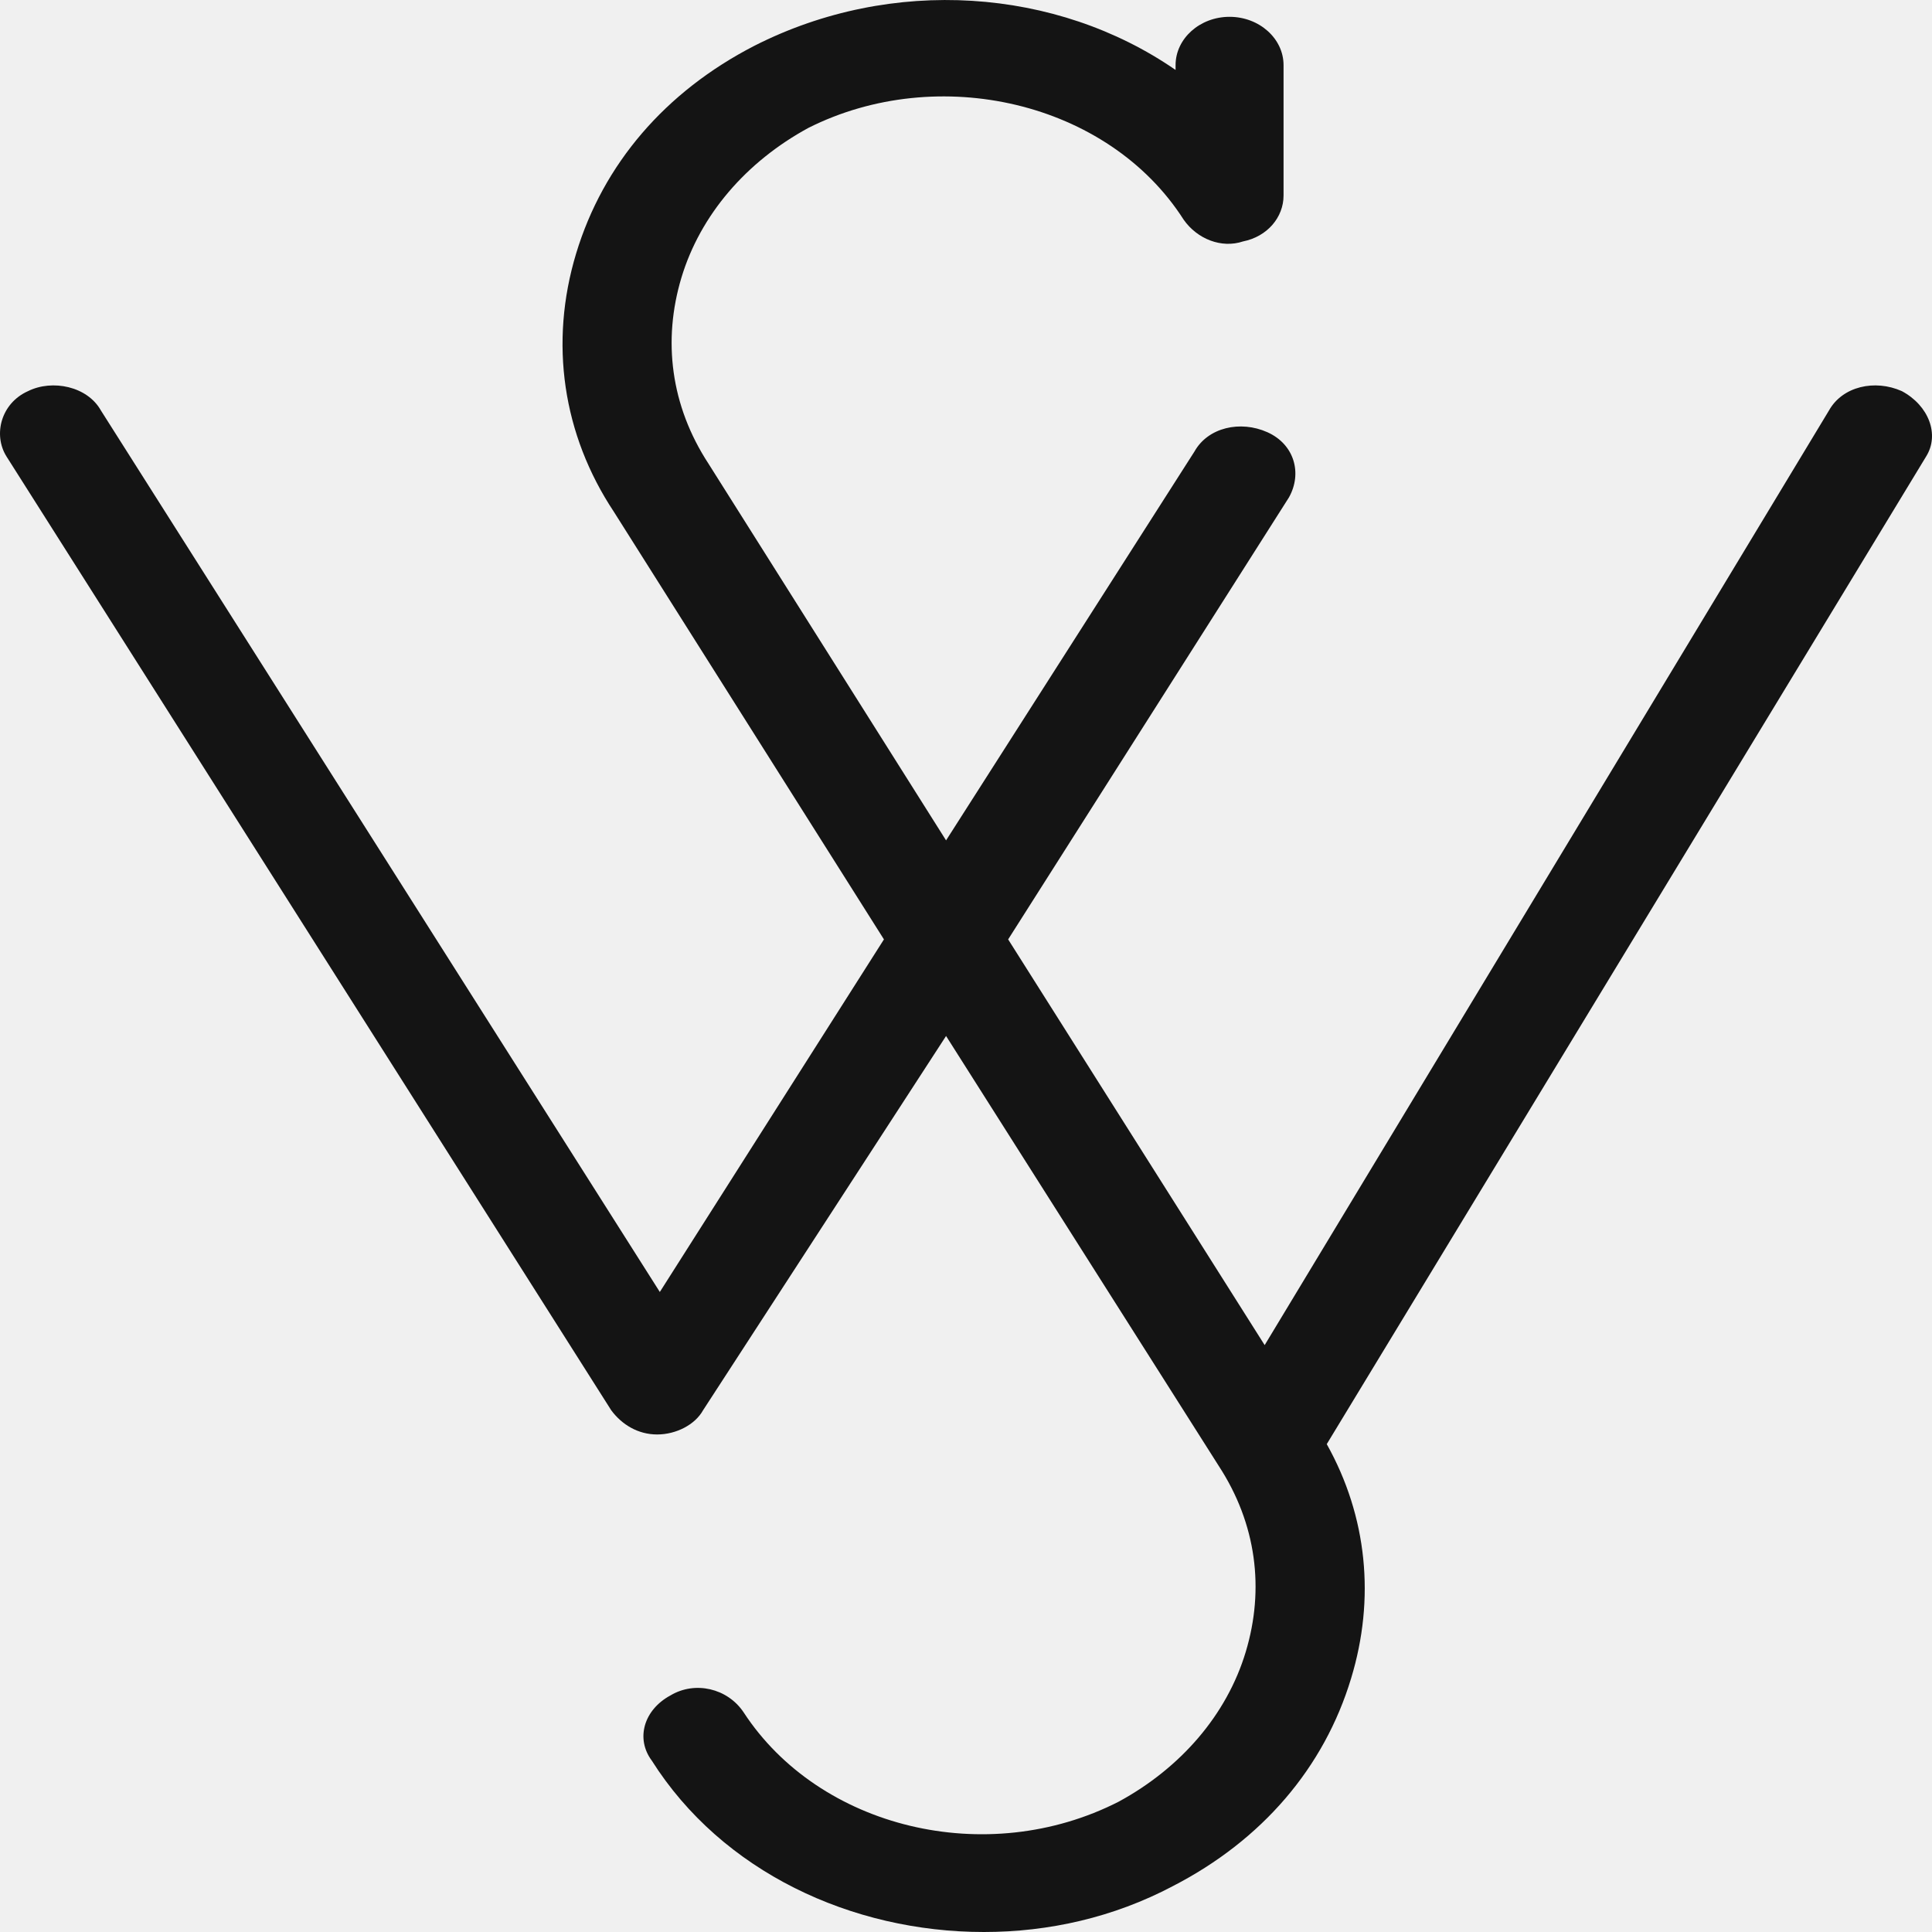
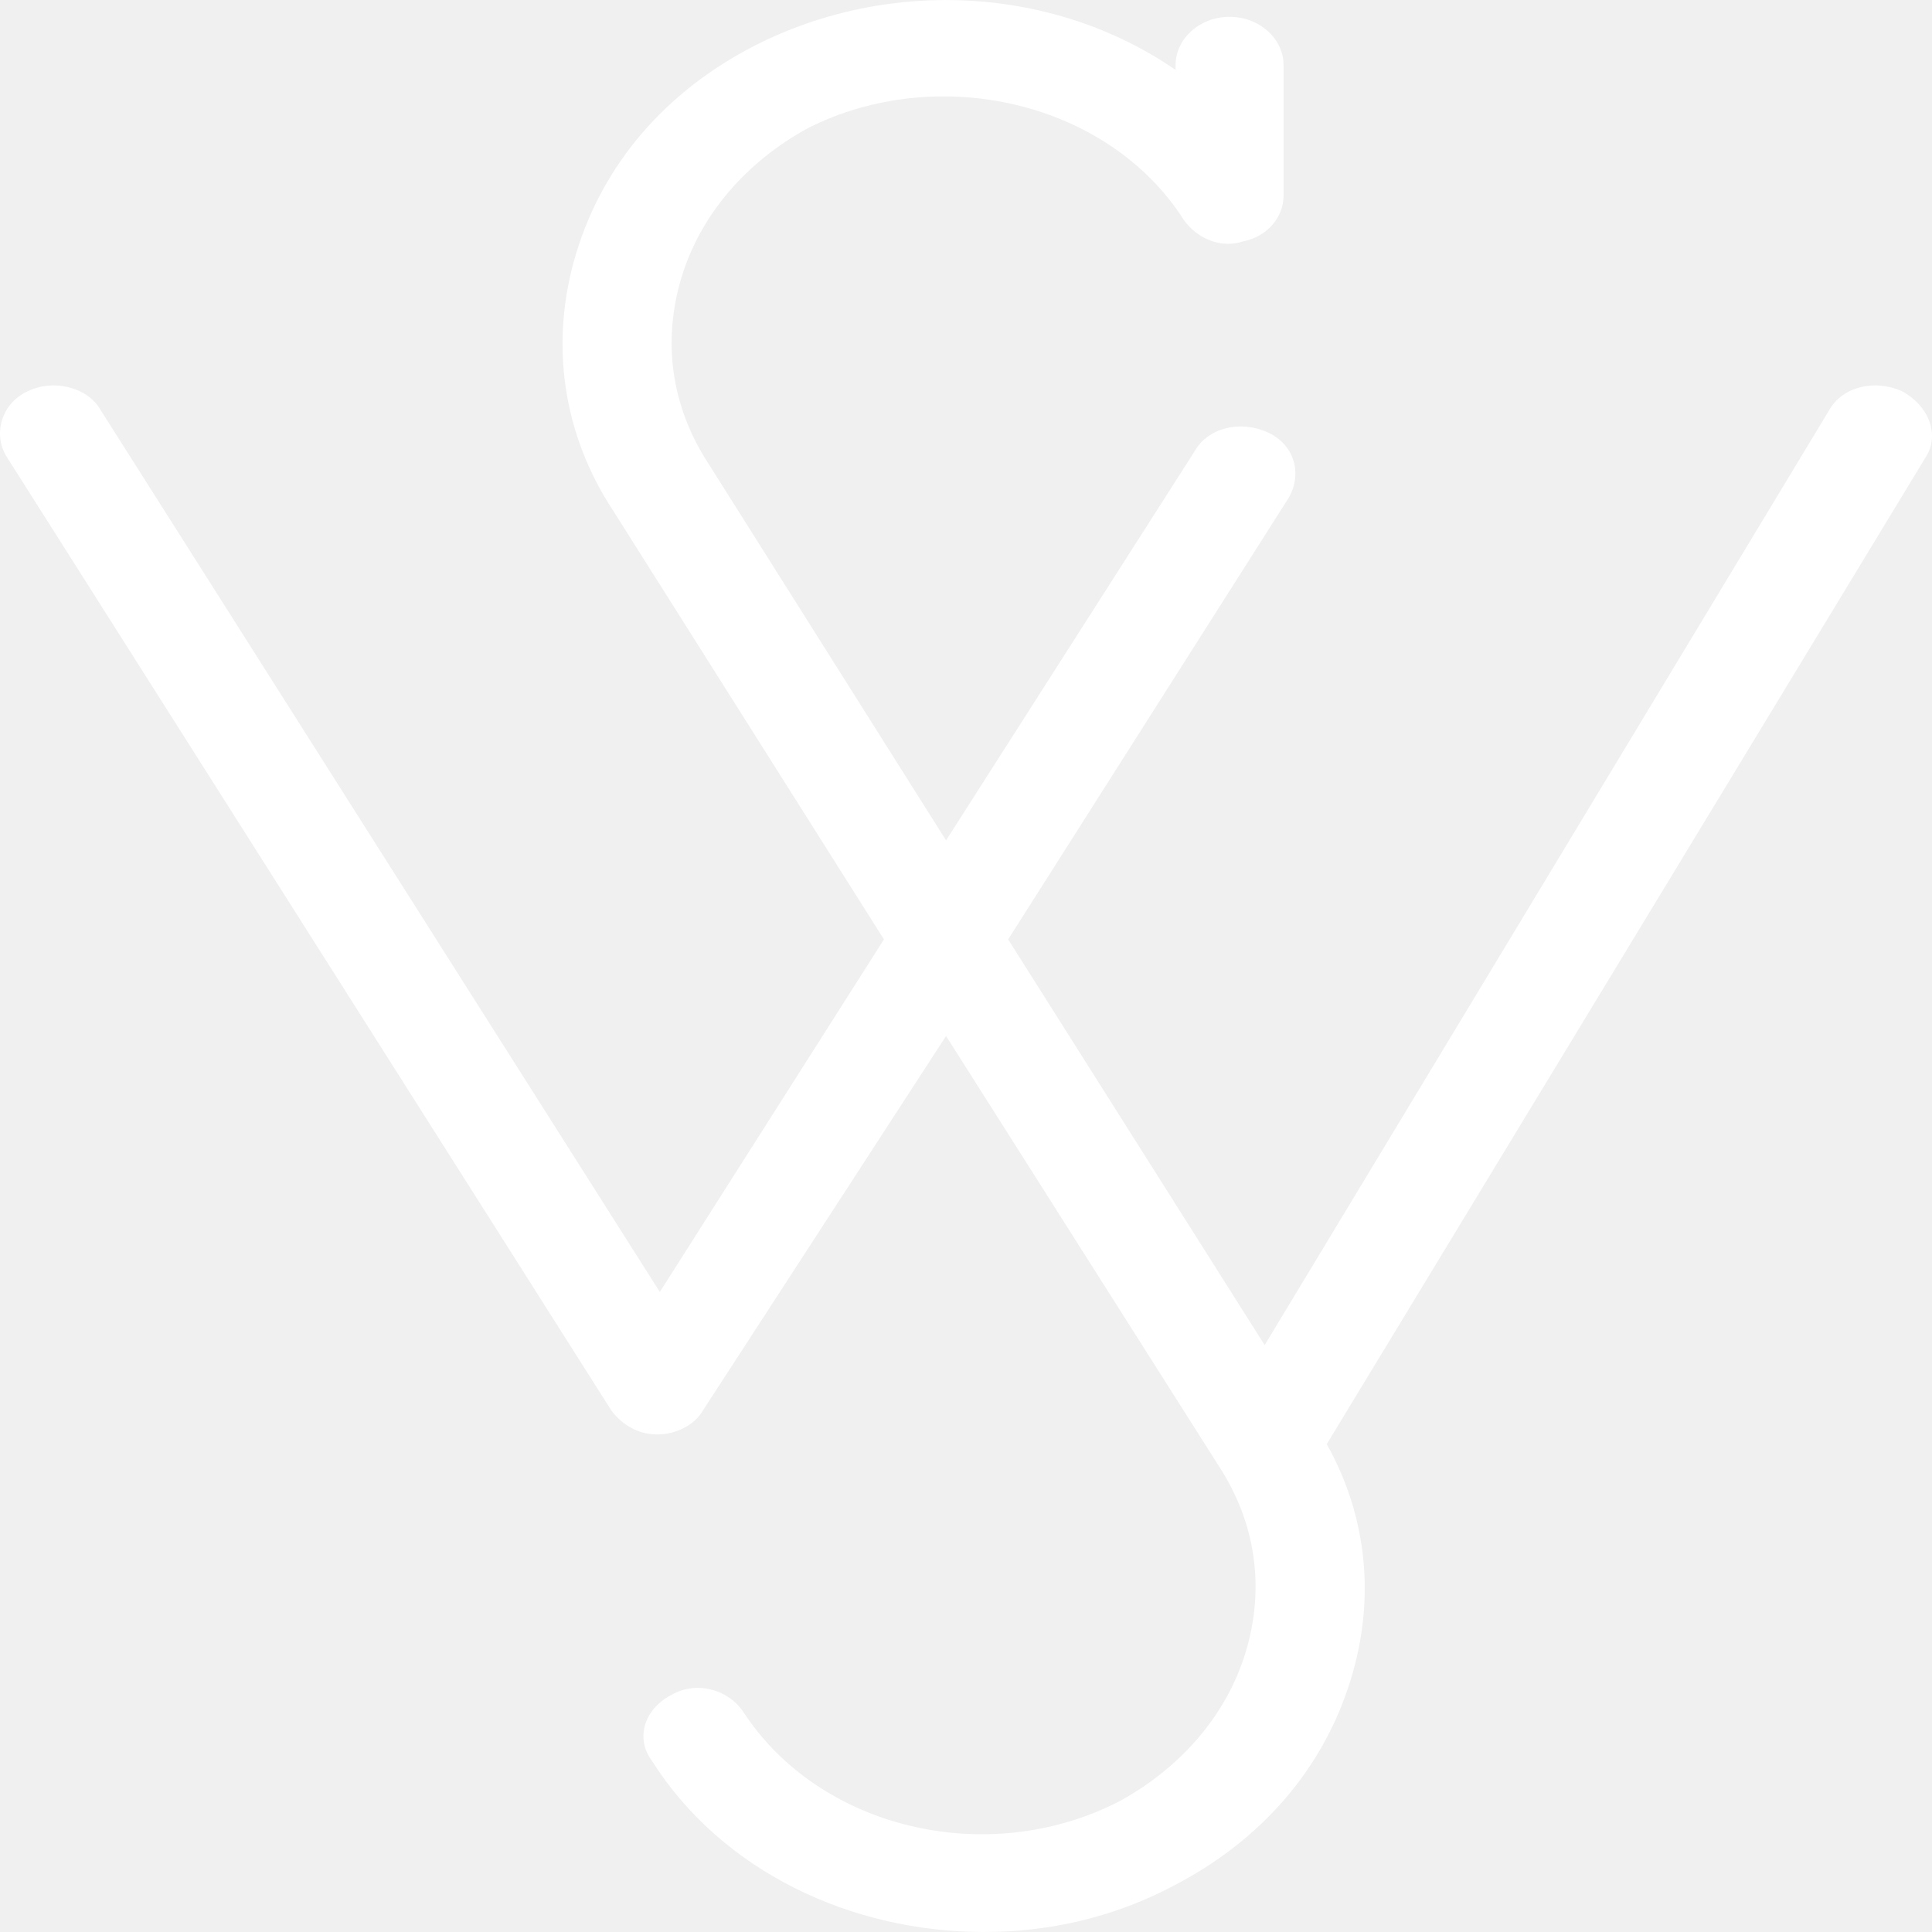
<svg xmlns="http://www.w3.org/2000/svg" width="44" height="44" viewBox="0 0 44 44" fill="none">
-   <path d="M43.314 8.908C42.699 8.633 41.961 8.798 41.654 9.348L28.802 30.634L22.96 21.394L29.355 11.328C29.663 10.778 29.478 10.118 28.863 9.843C28.248 9.568 27.511 9.733 27.203 10.283L21.546 19.139L16.134 10.558C15.273 9.238 15.089 7.753 15.519 6.323C15.95 4.893 16.995 3.683 18.41 2.913C21.361 1.428 25.235 2.308 26.957 5.003C27.265 5.443 27.818 5.663 28.31 5.498C28.863 5.388 29.232 4.948 29.232 4.453V1.483C29.232 0.878 28.679 0.383 28.002 0.383C27.326 0.383 26.773 0.878 26.773 1.483V1.593C24.067 -0.277 20.316 -0.552 17.18 1.043C15.15 2.088 13.736 3.738 13.121 5.773C12.506 7.808 12.814 9.898 13.982 11.658L20.131 21.394L15.027 29.424L2.298 9.348C1.991 8.798 1.191 8.633 0.638 8.908C0.023 9.183 -0.161 9.898 0.146 10.393L13.921 32.119C14.166 32.449 14.535 32.669 14.966 32.669C15.396 32.669 15.827 32.449 16.011 32.119L21.546 23.594L27.756 33.385C28.617 34.705 28.802 36.19 28.371 37.62C27.941 39.05 26.895 40.26 25.481 41.03C22.468 42.57 18.655 41.635 16.934 38.995C16.565 38.445 15.827 38.28 15.273 38.61C14.658 38.94 14.474 39.6 14.843 40.095C16.442 42.625 19.393 44 22.407 44C23.882 44 25.358 43.67 26.711 42.955C28.74 41.91 30.155 40.26 30.77 38.225C31.323 36.41 31.139 34.539 30.216 32.889L43.868 10.393C44.175 9.898 43.929 9.238 43.314 8.908Z" fill="#141414" />
+   <path d="M43.314 8.908C42.699 8.633 41.961 8.798 41.654 9.348L28.802 30.634L22.96 21.394L29.355 11.328C29.663 10.778 29.478 10.118 28.863 9.843C28.248 9.568 27.511 9.733 27.203 10.283L21.546 19.139L16.134 10.558C15.273 9.238 15.089 7.753 15.519 6.323C15.95 4.893 16.995 3.683 18.41 2.913C21.361 1.428 25.235 2.308 26.957 5.003C27.265 5.443 27.818 5.663 28.31 5.498C28.863 5.388 29.232 4.948 29.232 4.453V1.483C29.232 0.878 28.679 0.383 28.002 0.383C27.326 0.383 26.773 0.878 26.773 1.483V1.593C24.067 -0.277 20.316 -0.552 17.18 1.043C15.15 2.088 13.736 3.738 13.121 5.773C12.506 7.808 12.814 9.898 13.982 11.658L20.131 21.394L15.027 29.424L2.298 9.348C1.991 8.798 1.191 8.633 0.638 8.908C0.023 9.183 -0.161 9.898 0.146 10.393L13.921 32.119C14.166 32.449 14.535 32.669 14.966 32.669C15.396 32.669 15.827 32.449 16.011 32.119L21.546 23.594L27.756 33.385C28.617 34.705 28.802 36.19 28.371 37.62C27.941 39.05 26.895 40.26 25.481 41.03C22.468 42.57 18.655 41.635 16.934 38.995C16.565 38.445 15.827 38.28 15.273 38.61C14.658 38.94 14.474 39.6 14.843 40.095C16.442 42.625 19.393 44 22.407 44C23.882 44 25.358 43.67 26.711 42.955C28.74 41.91 30.155 40.26 30.77 38.225C31.323 36.41 31.139 34.539 30.216 32.889L43.868 10.393C44.175 9.898 43.929 9.238 43.314 8.908Z" fill="white" />
</svg>
